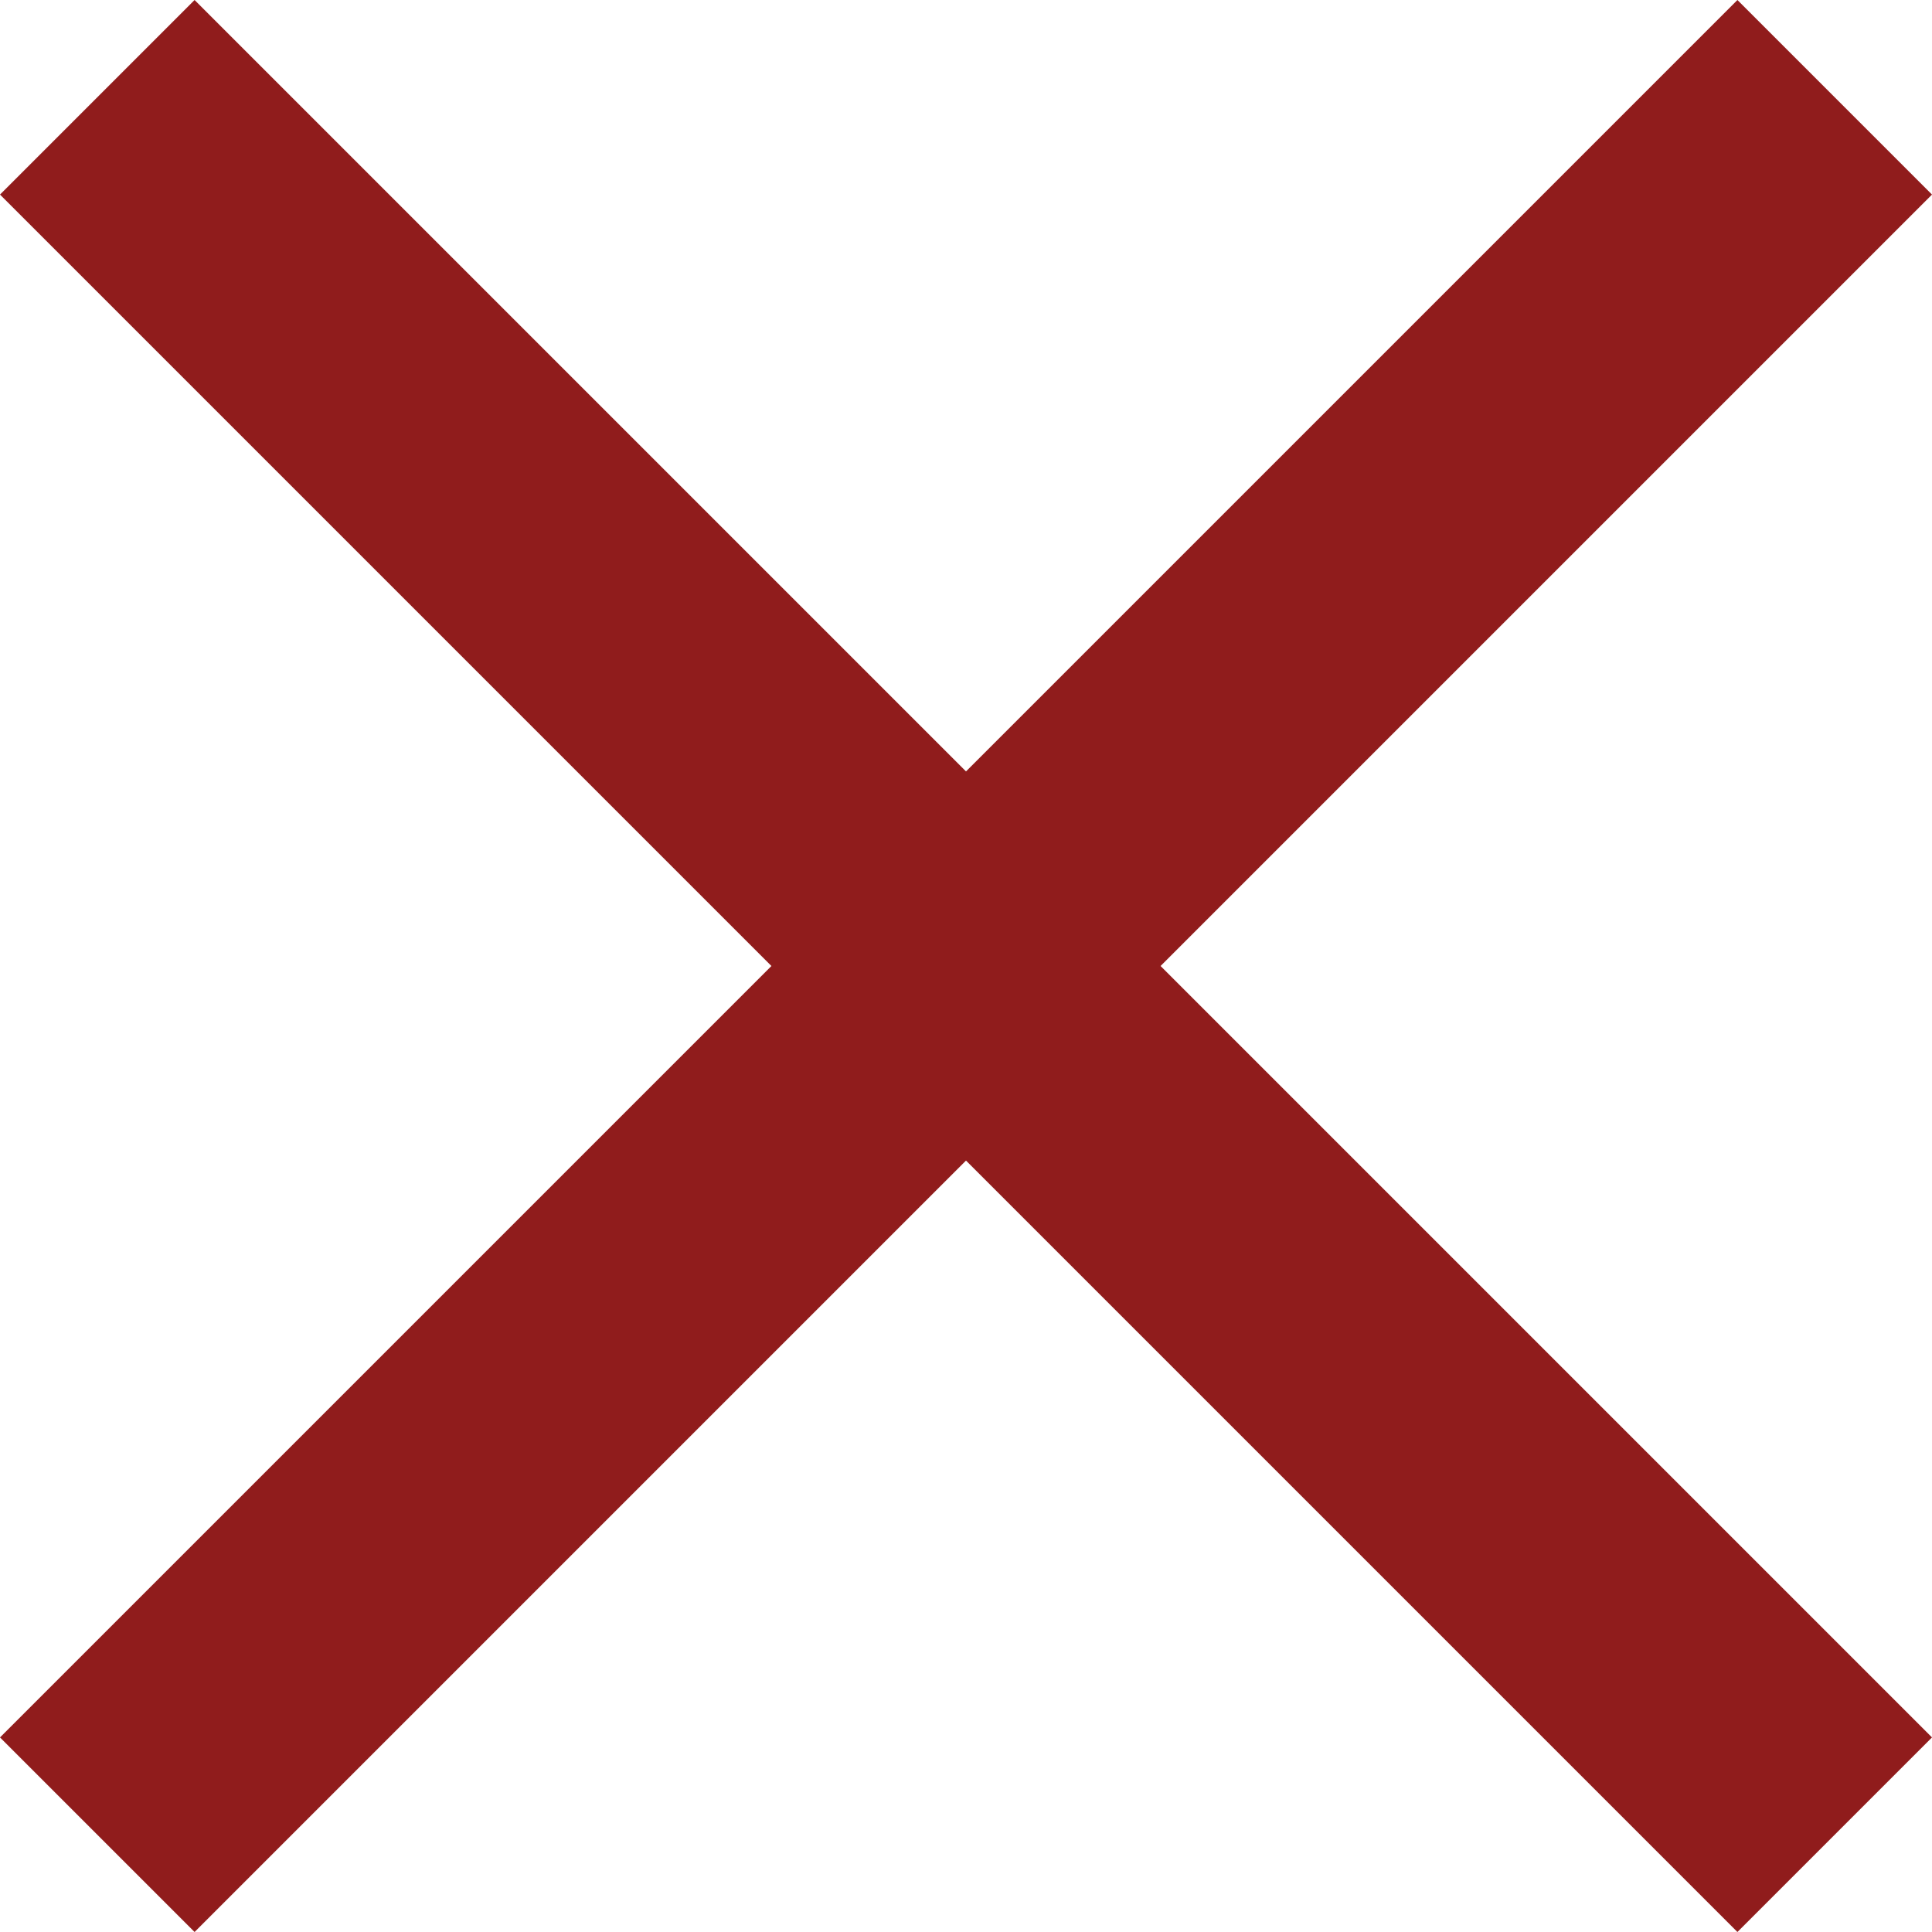
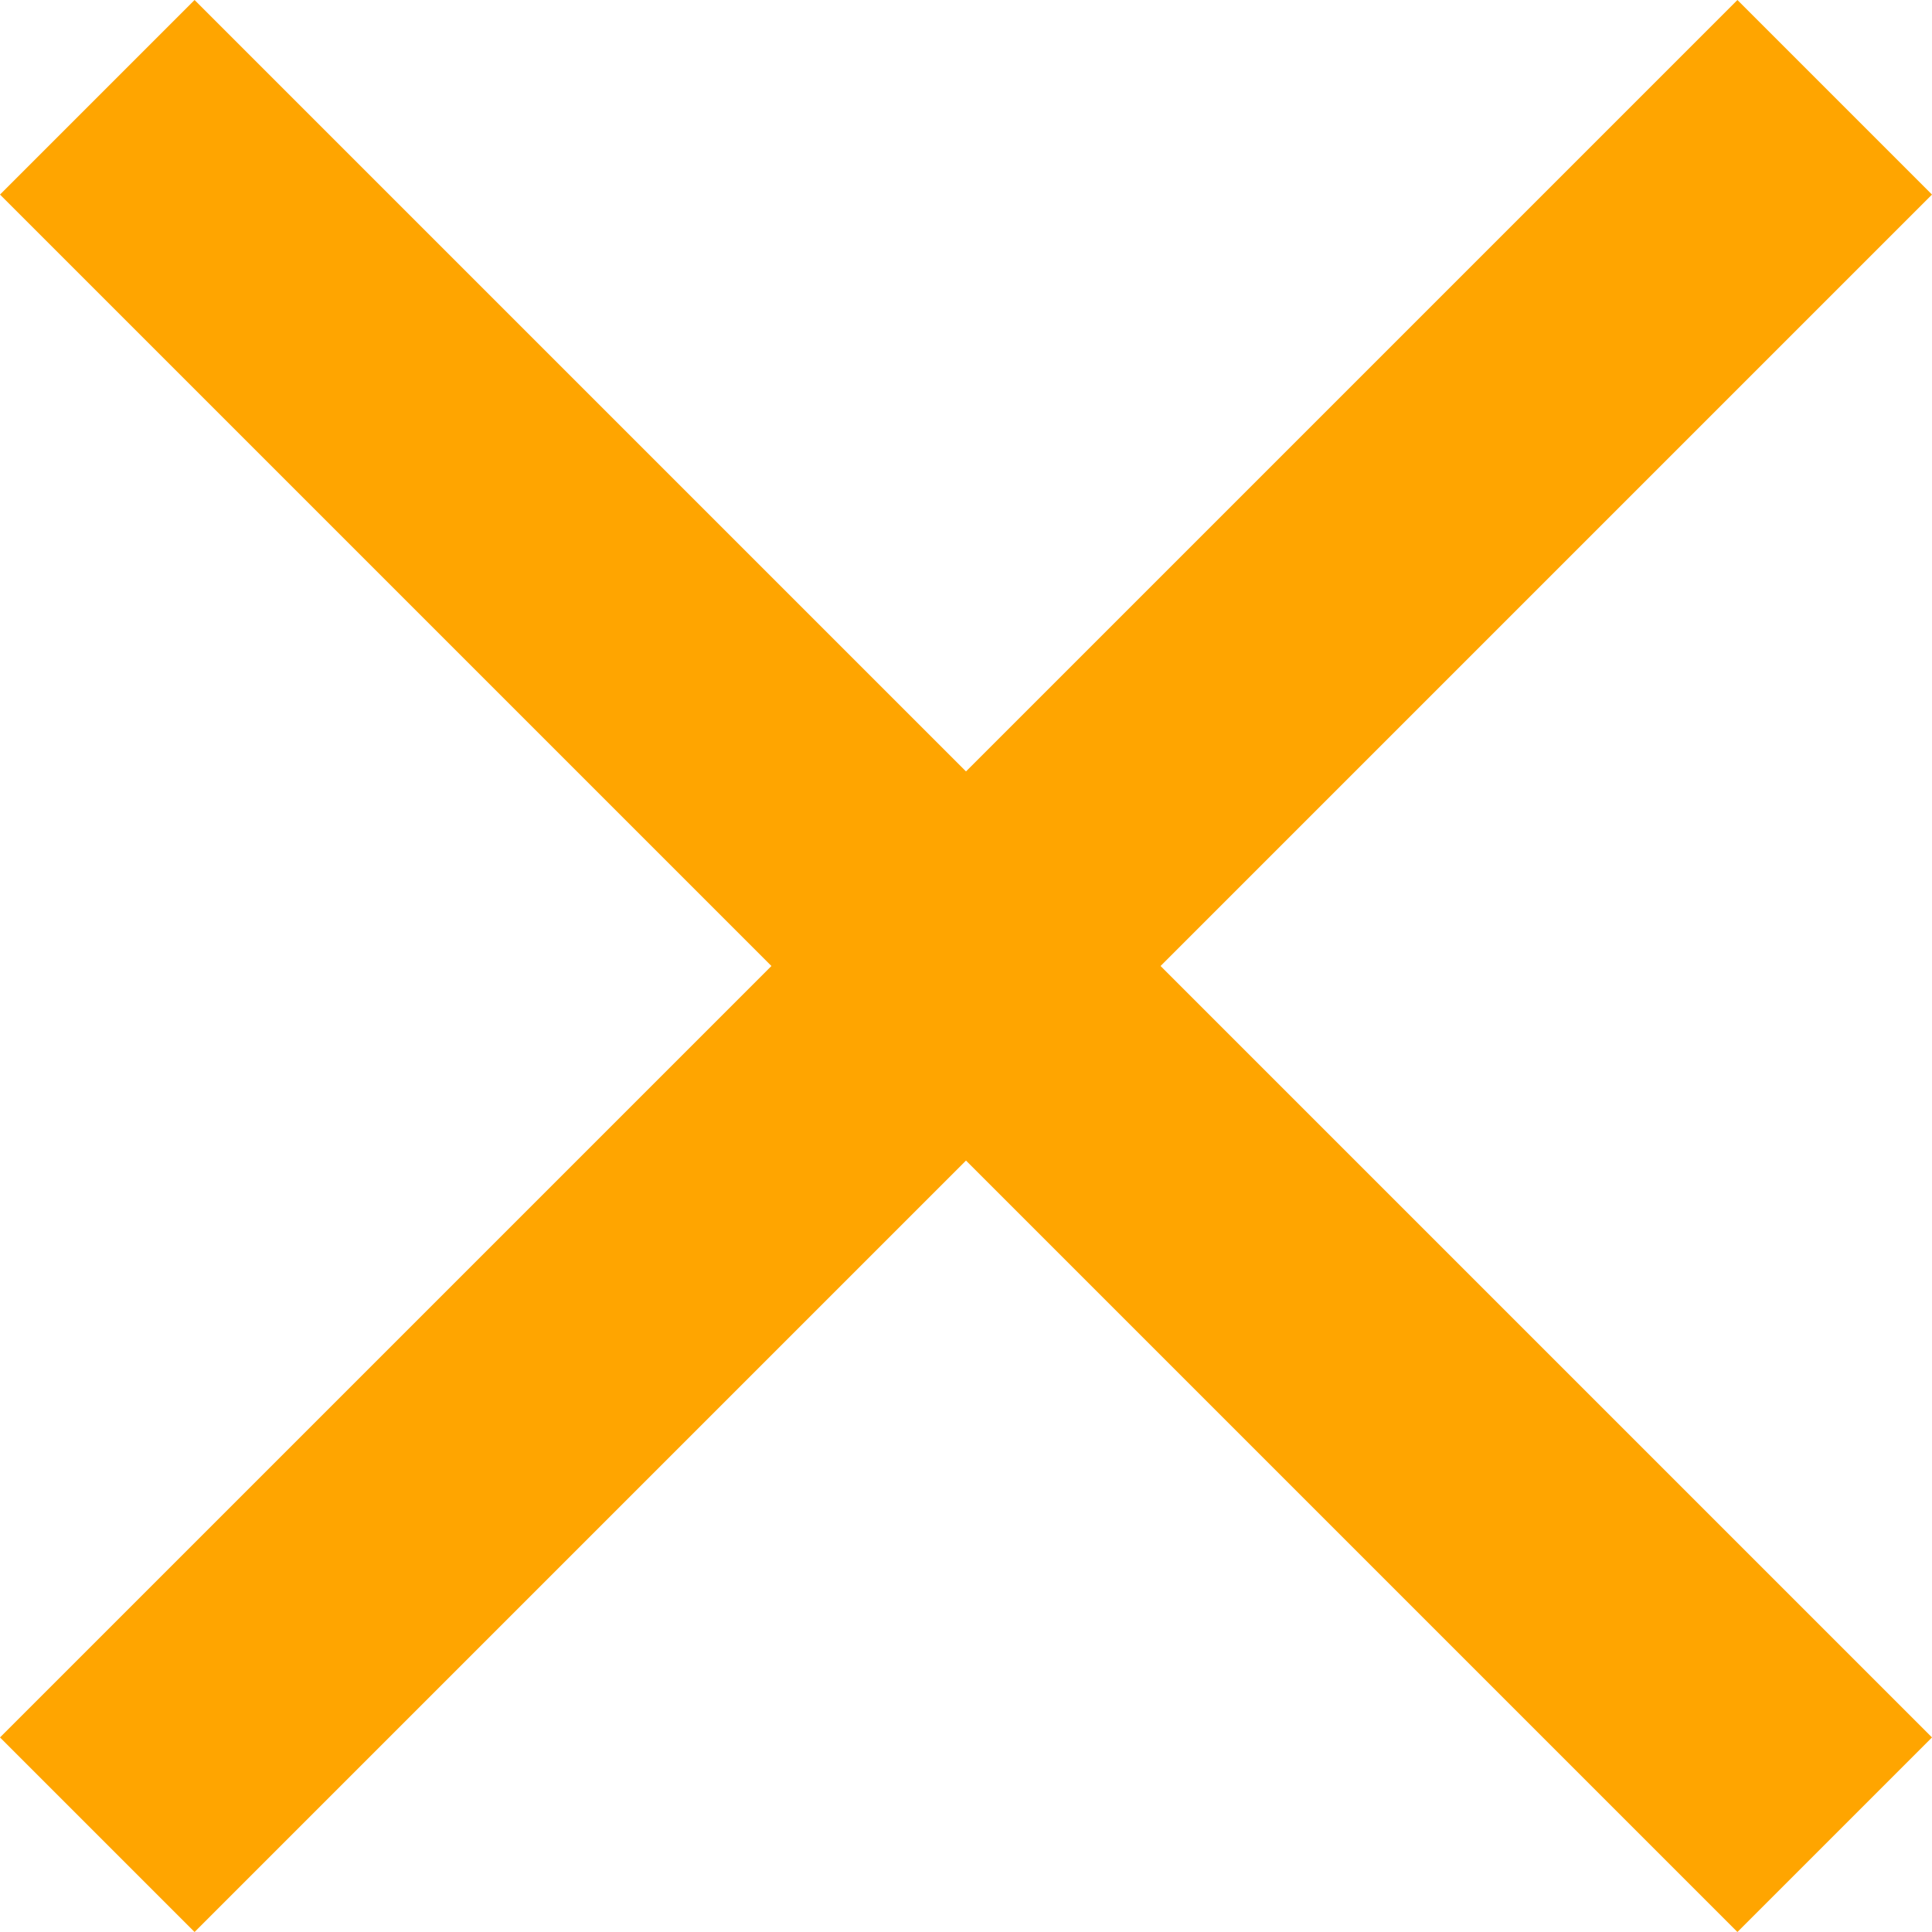
<svg xmlns="http://www.w3.org/2000/svg" width="20" height="20" viewBox="0 0 42 42" fill="none">
-   <path d="M42 4.23L37.77 0L21 16.77L4.23 0L0 4.23L16.77 21L0 37.77L4.23 42L21 25.23L37.77 42L42 37.77L25.23 21L42 4.23Z" fill="#901C1C" />
+   <path d="M42 4.23L37.77 0L21 16.77L4.23 0L0 4.23L16.77 21L0 37.77L4.23 42L21 25.23L37.77 42L42 37.77L25.23 21L42 4.23Z" fill="orange" />
</svg>
